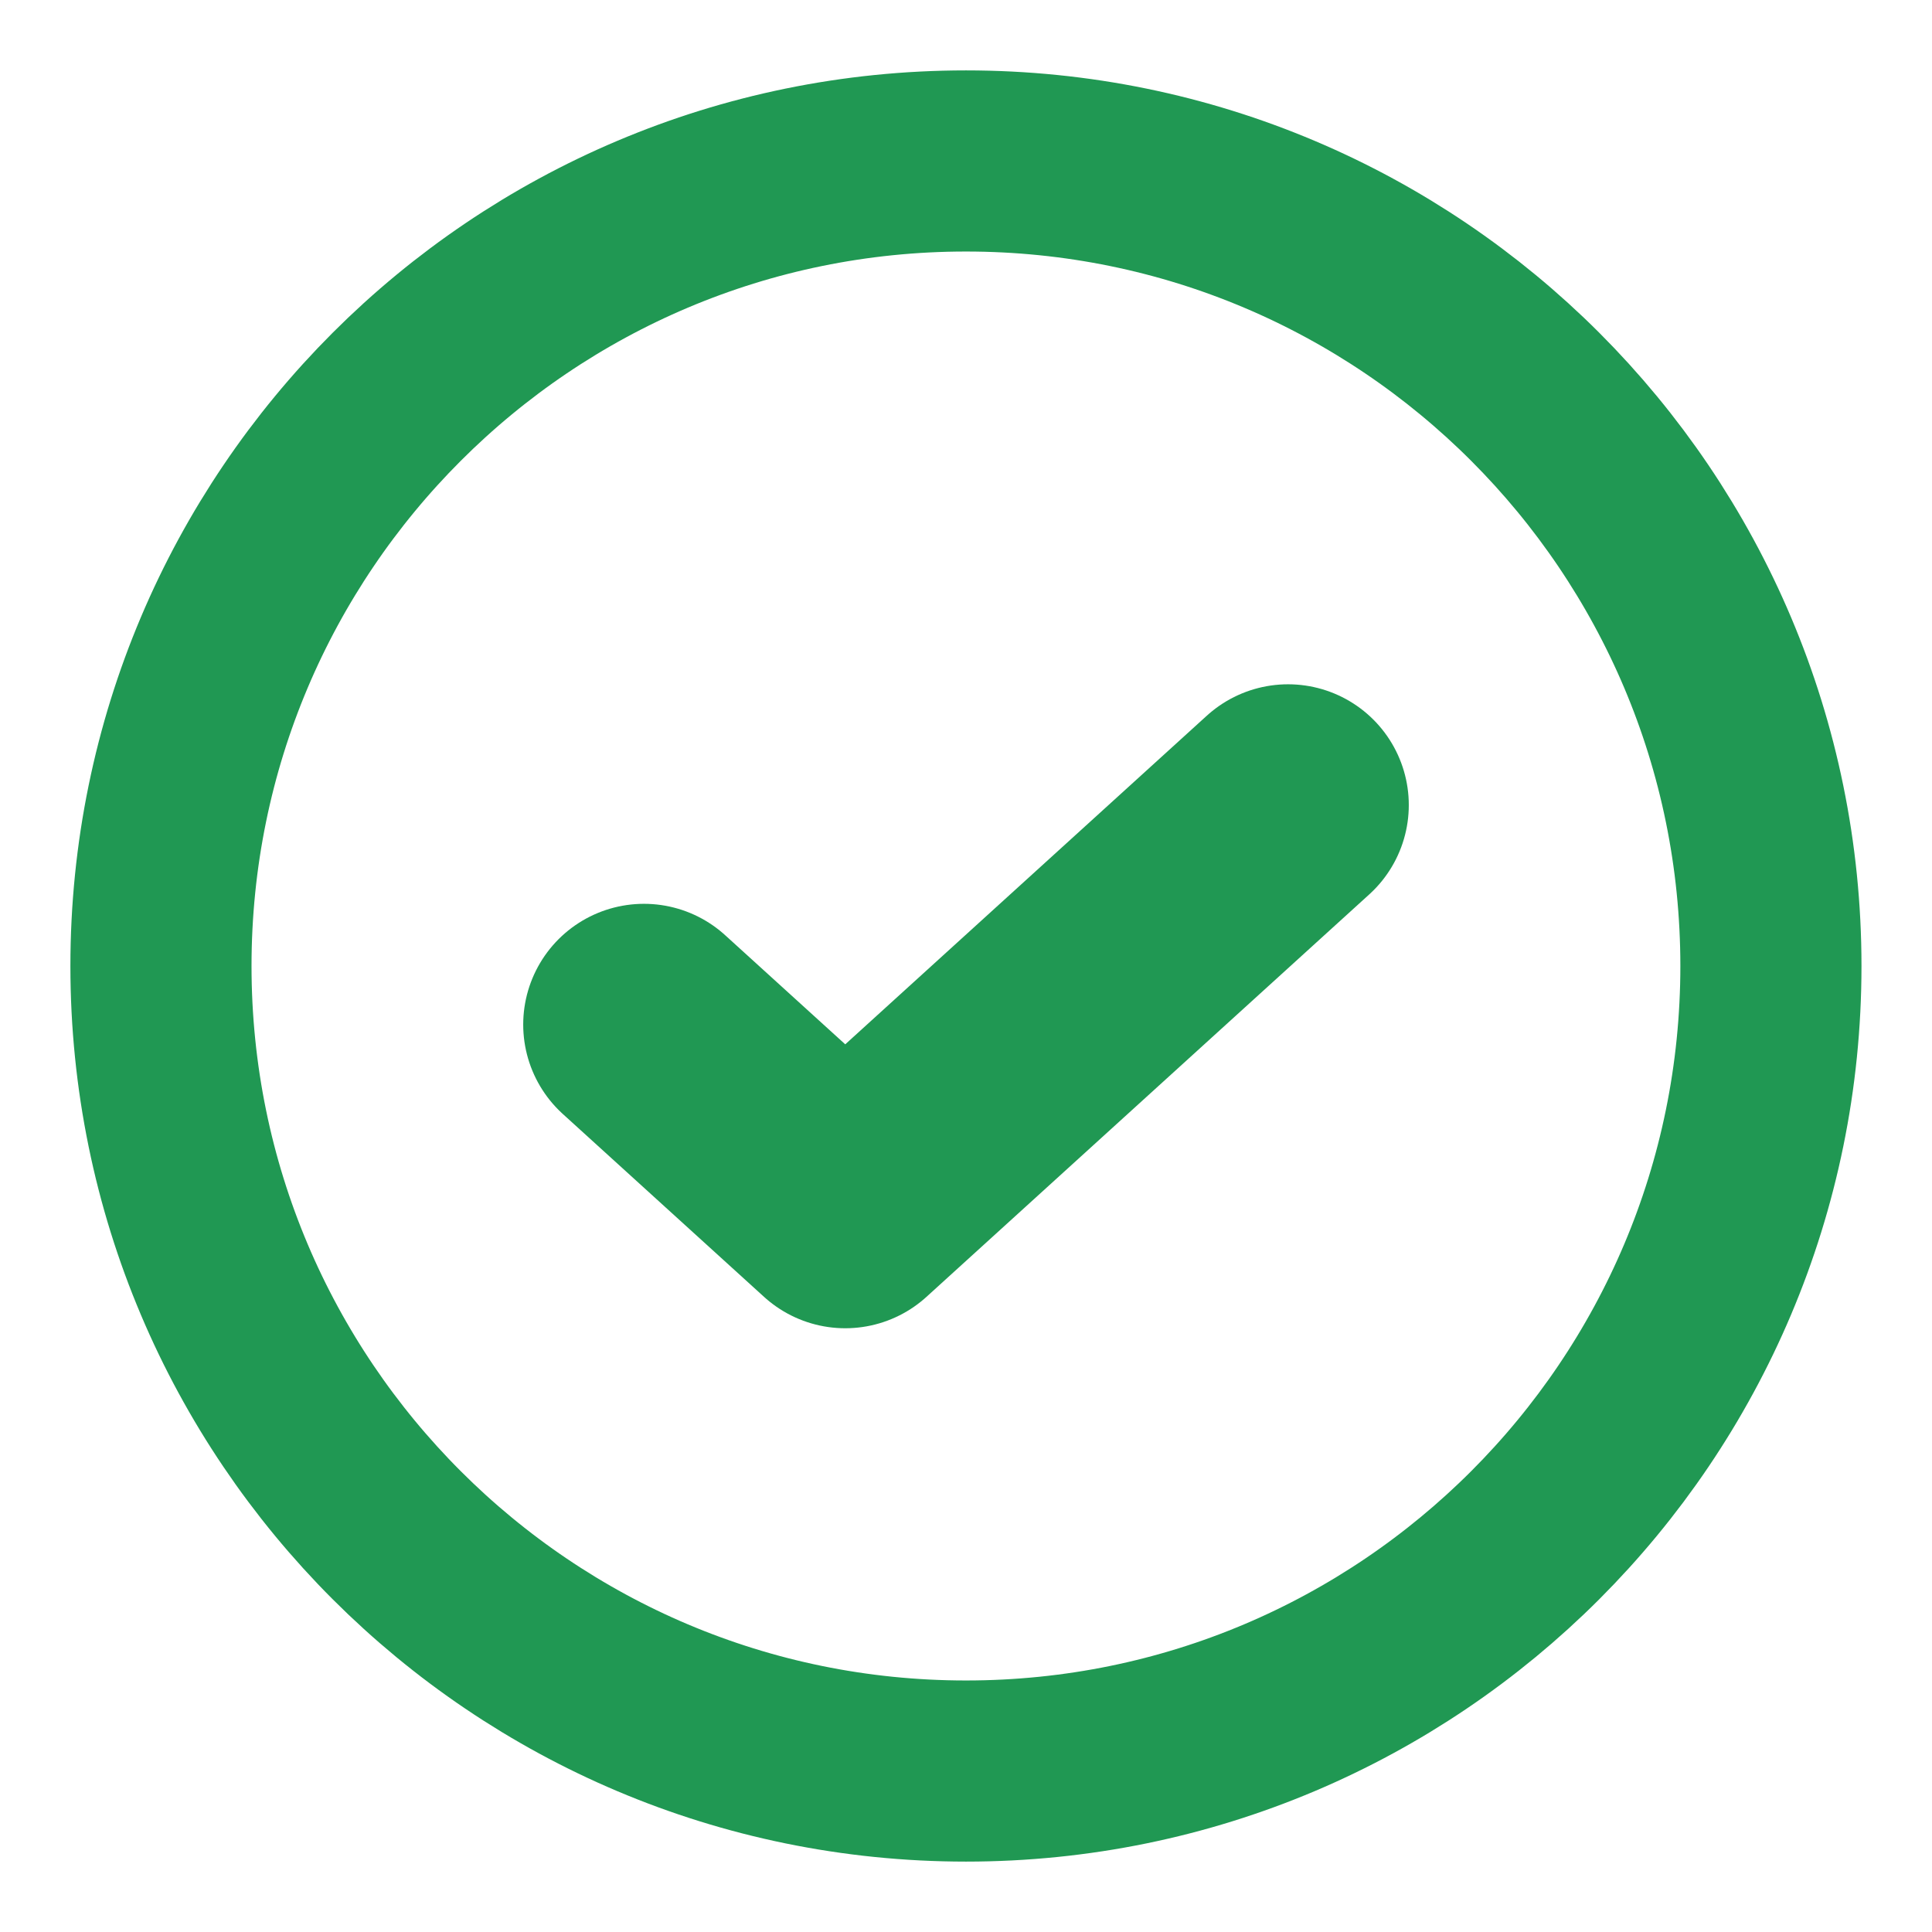
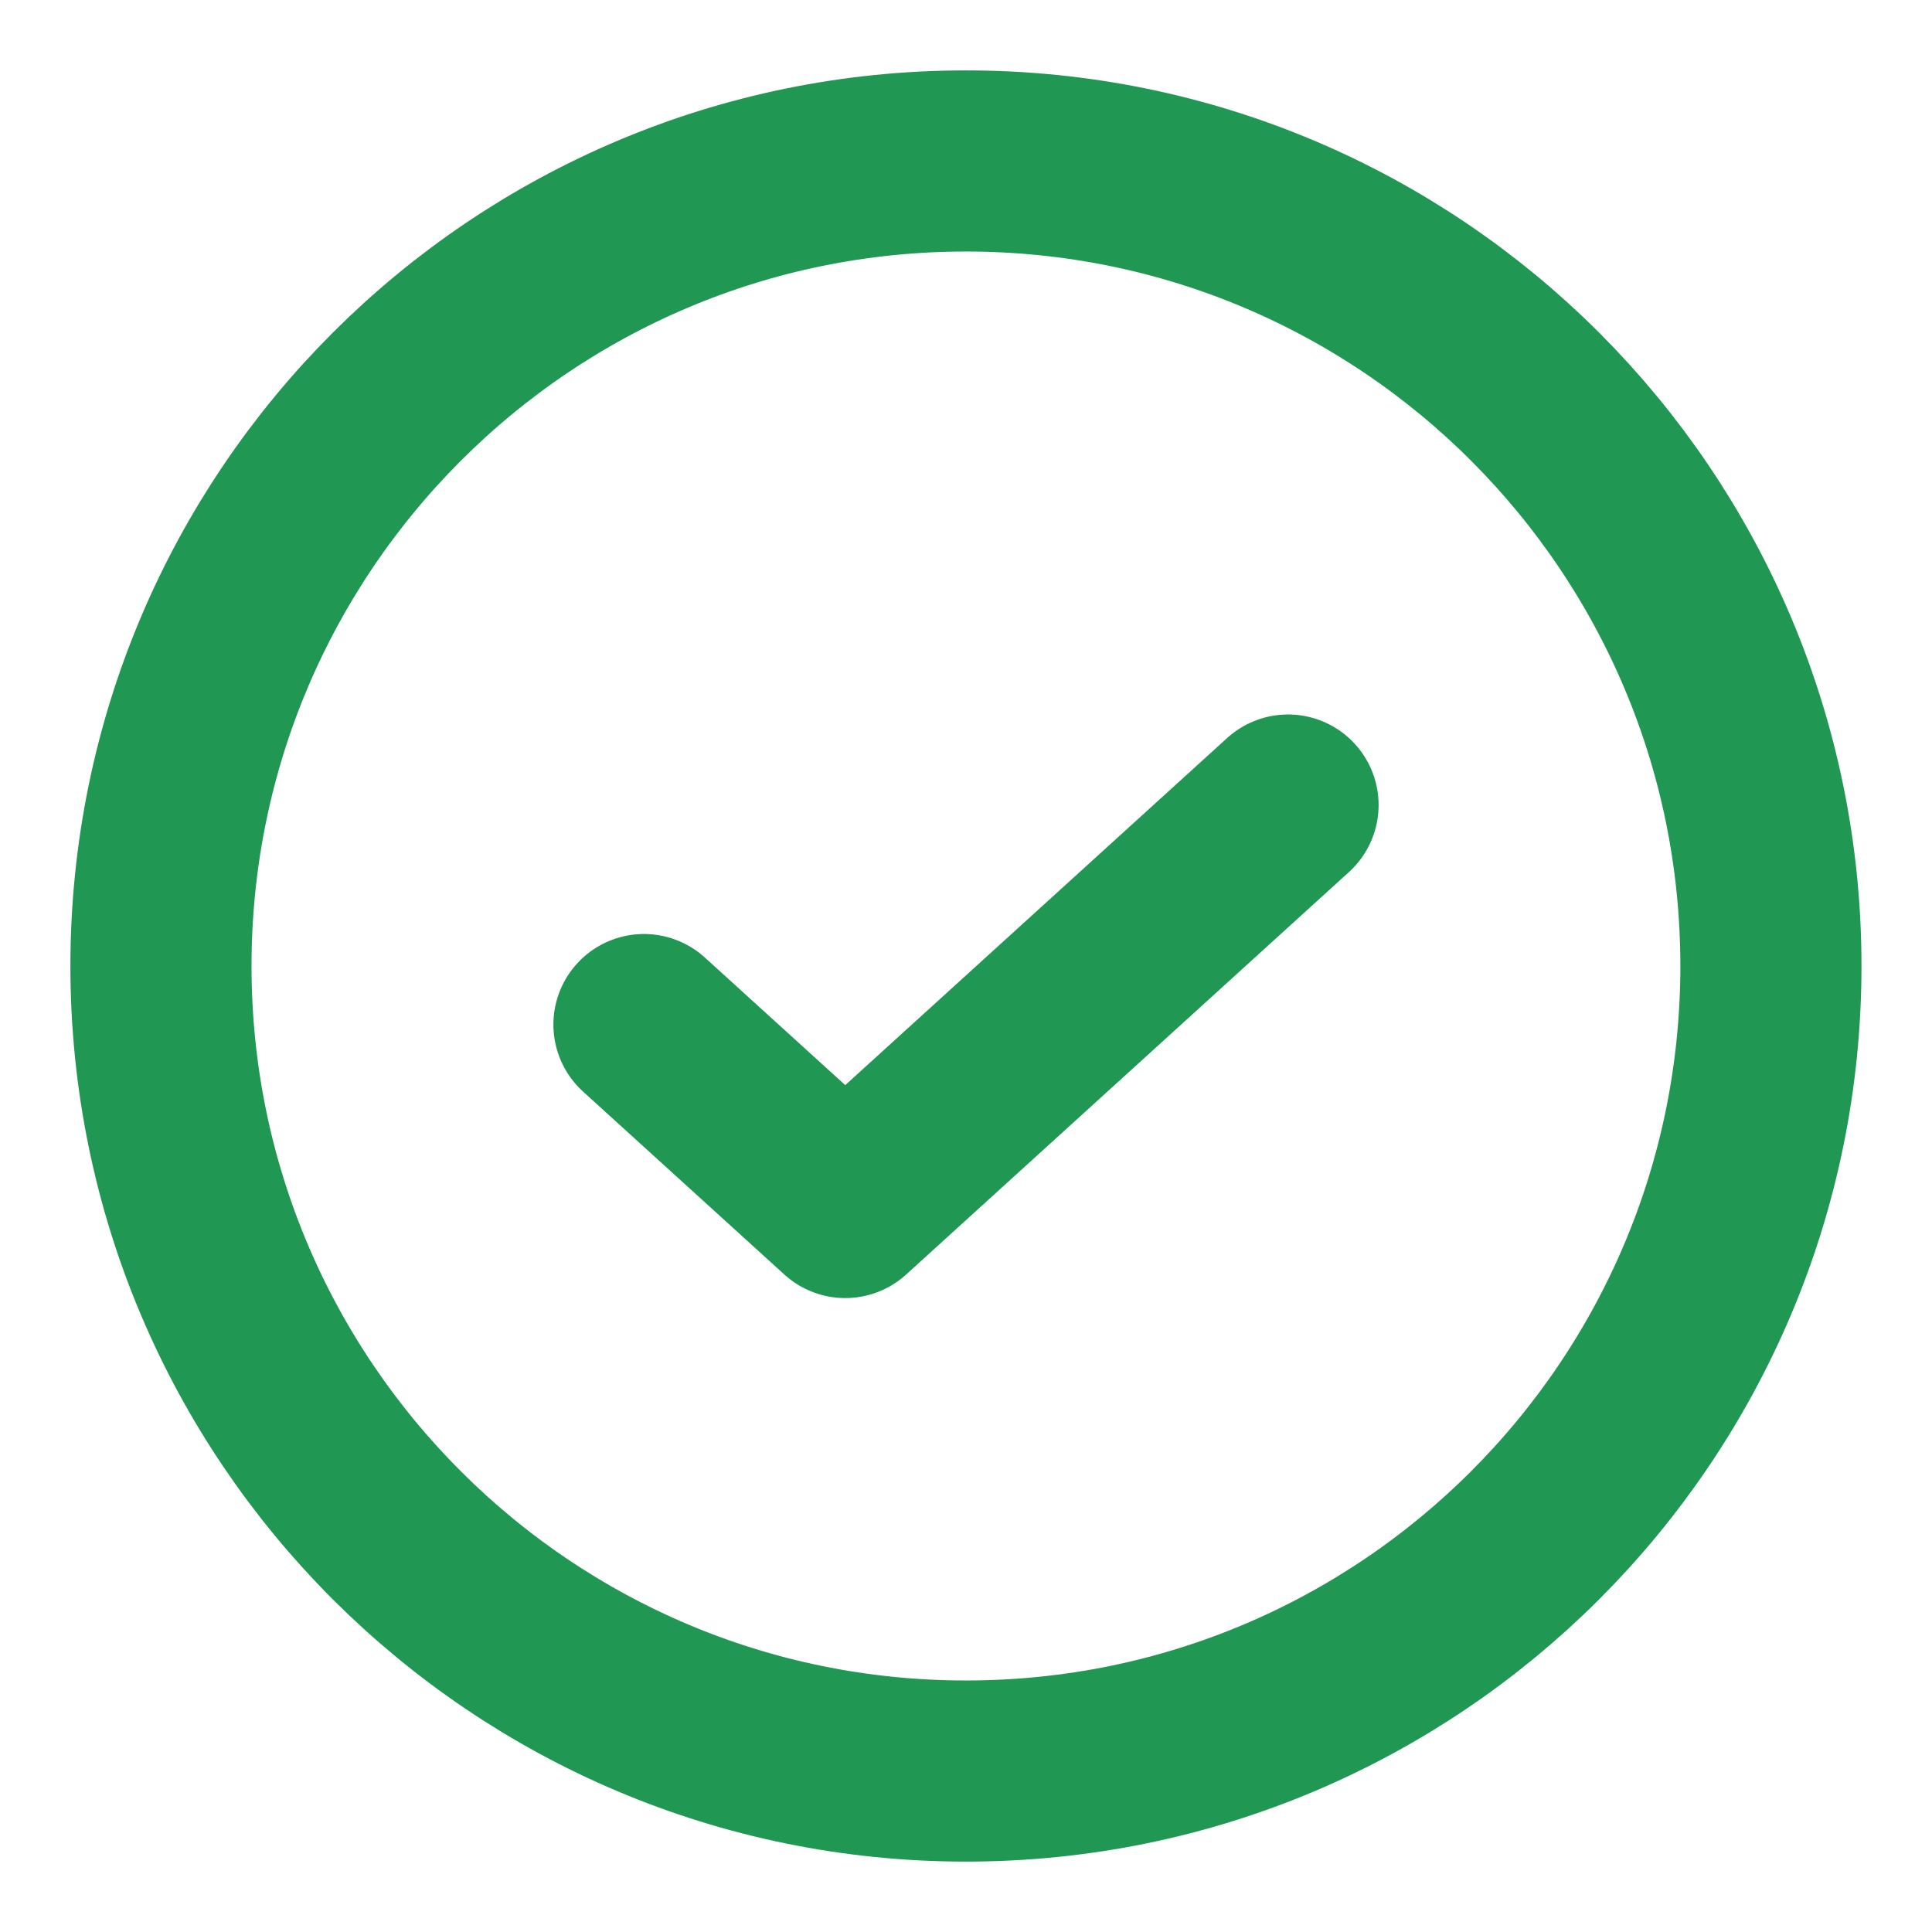
<svg xmlns="http://www.w3.org/2000/svg" width="16" height="16" viewBox="0 0 16 16" fill="none">
  <path d="M8 14.667C11.682 14.667 14.666 11.682 14.666 8C14.666 4.318 11.682 1.333 8 1.333C4.318 1.333 1.333 4.318 1.333 8C1.333 11.682 4.318 14.667 8 14.667Z" stroke="#209853" stroke-width="1.5" stroke-linecap="round" stroke-linejoin="round" />
-   <path d="M10.667 6.667L7 10L5.333 8.485" stroke="#209853" stroke-width="2" stroke-linecap="round" stroke-linejoin="round" />
+   <path d="M10.667 6.667L7 10L5.333 8.485" stroke="#209853" stroke-width="1.5" stroke-linecap="round" stroke-linejoin="round" />
</svg>
